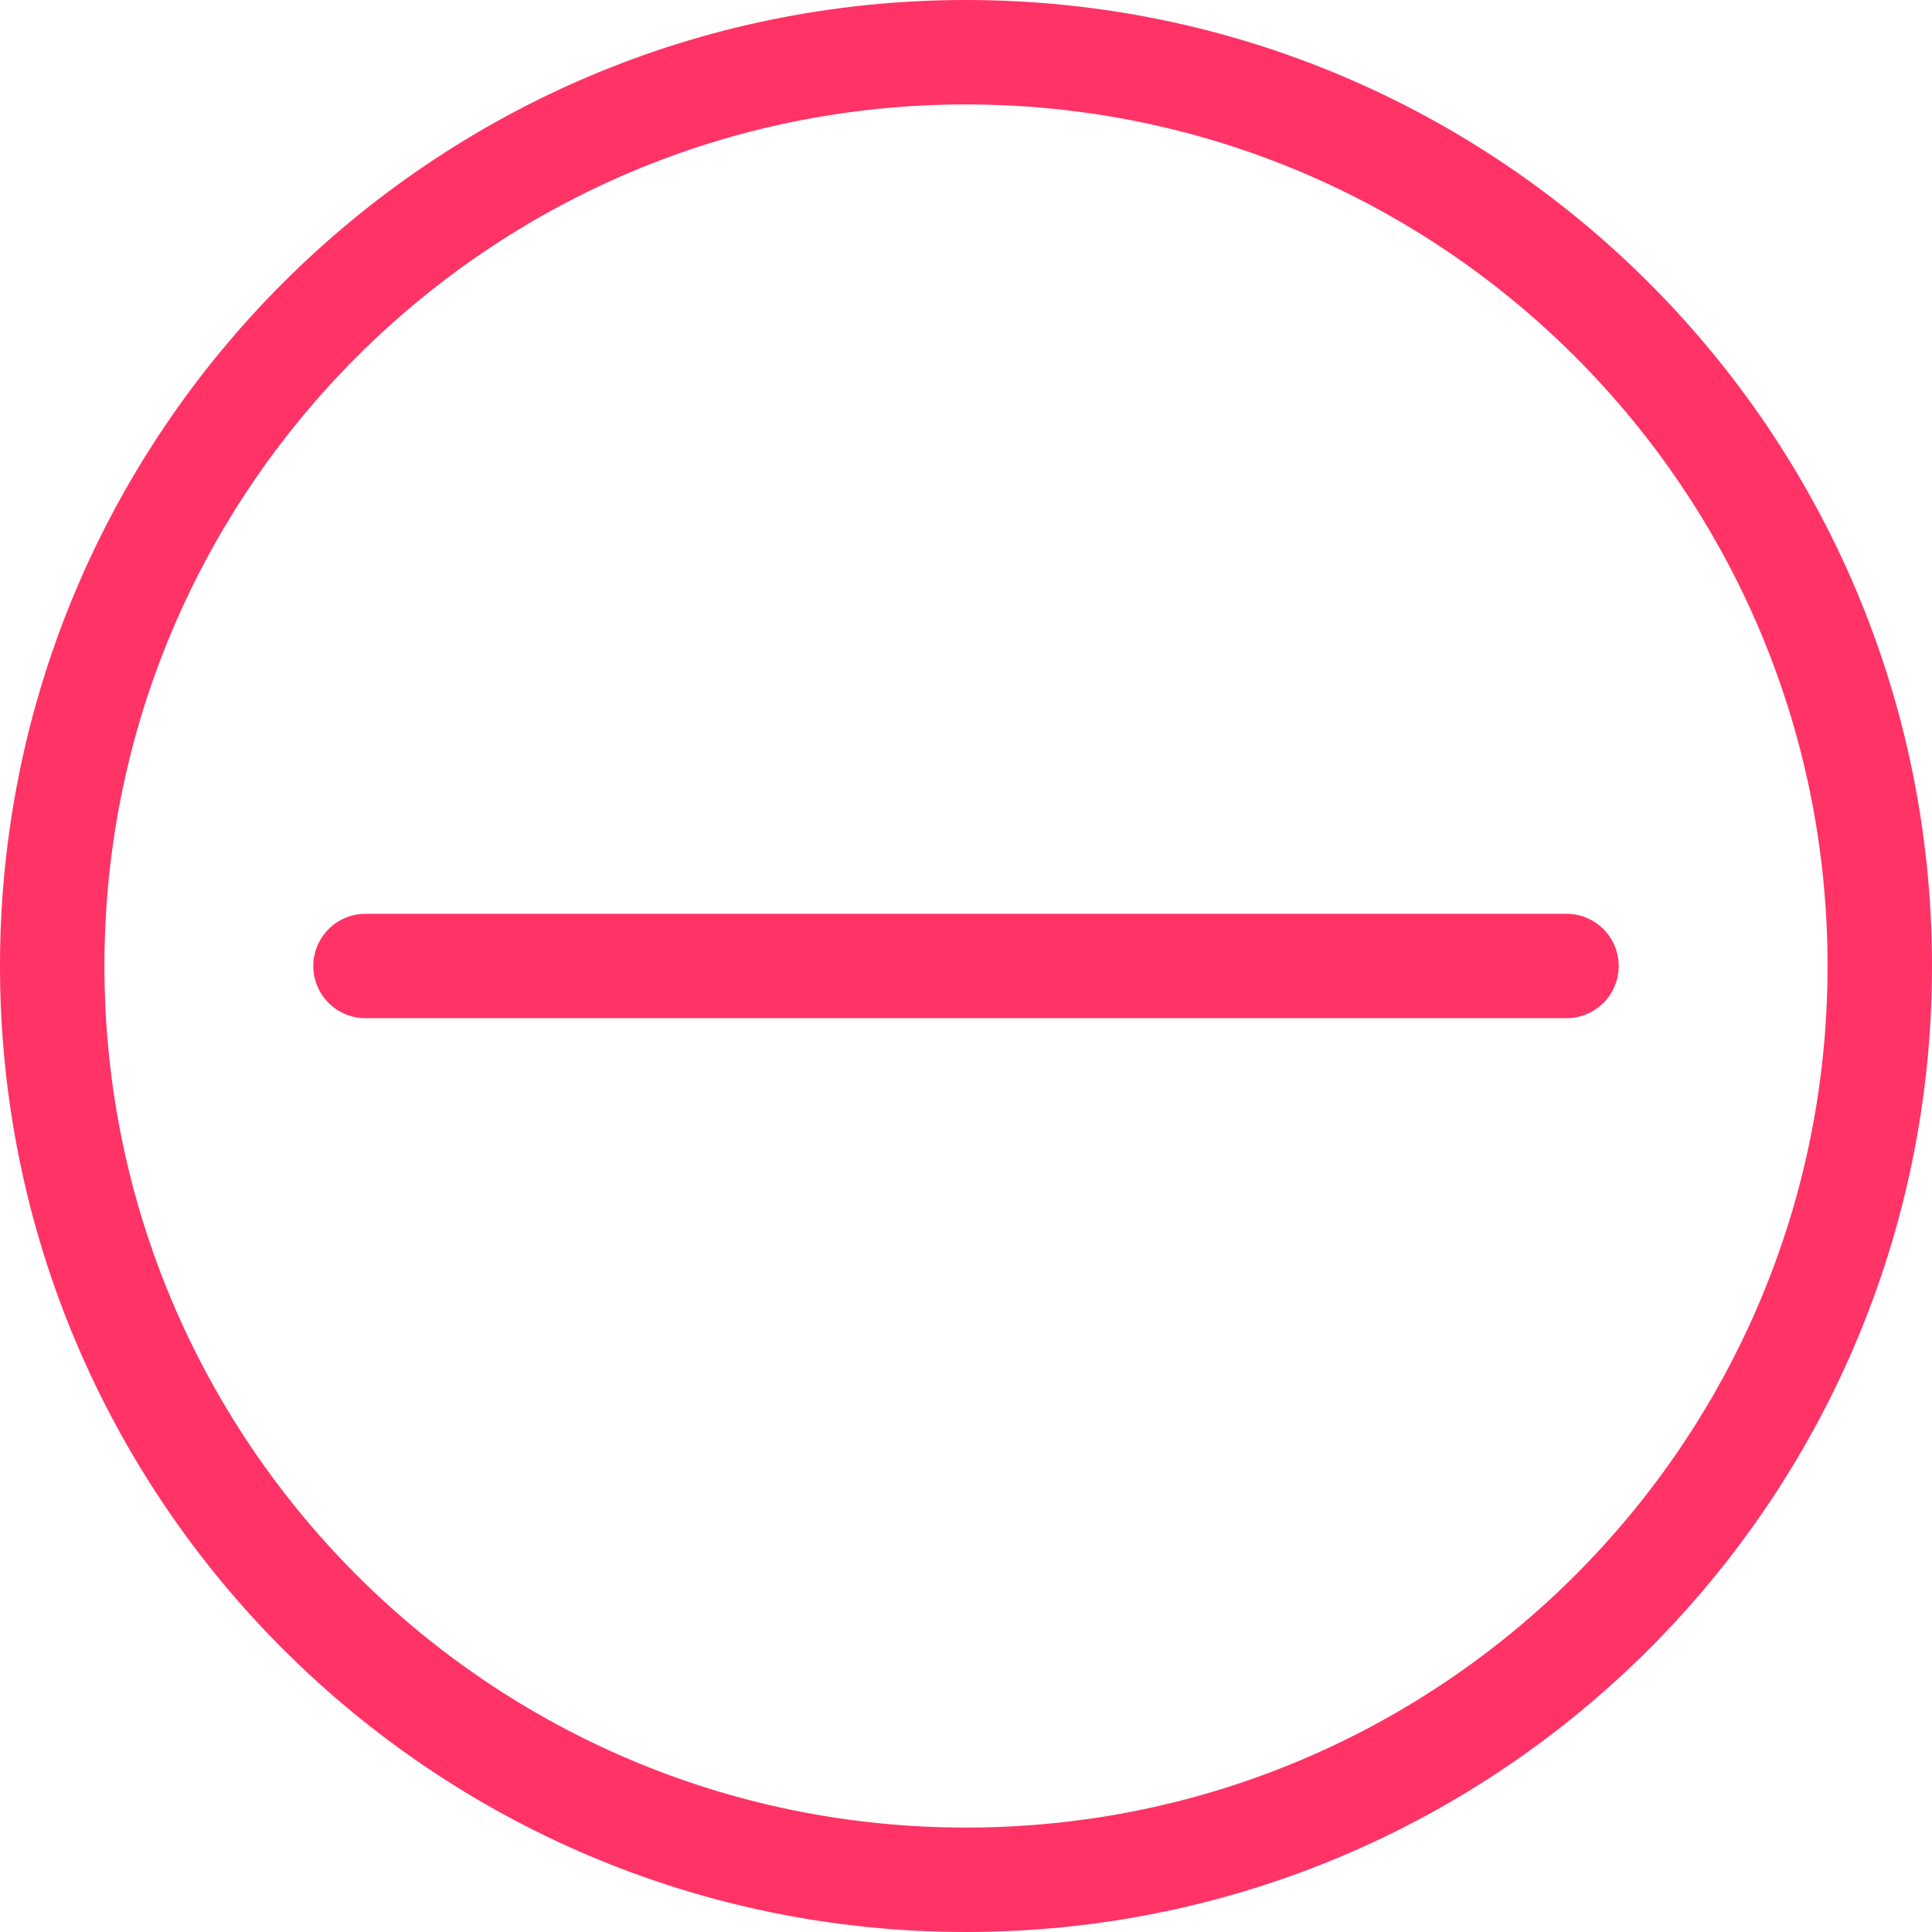
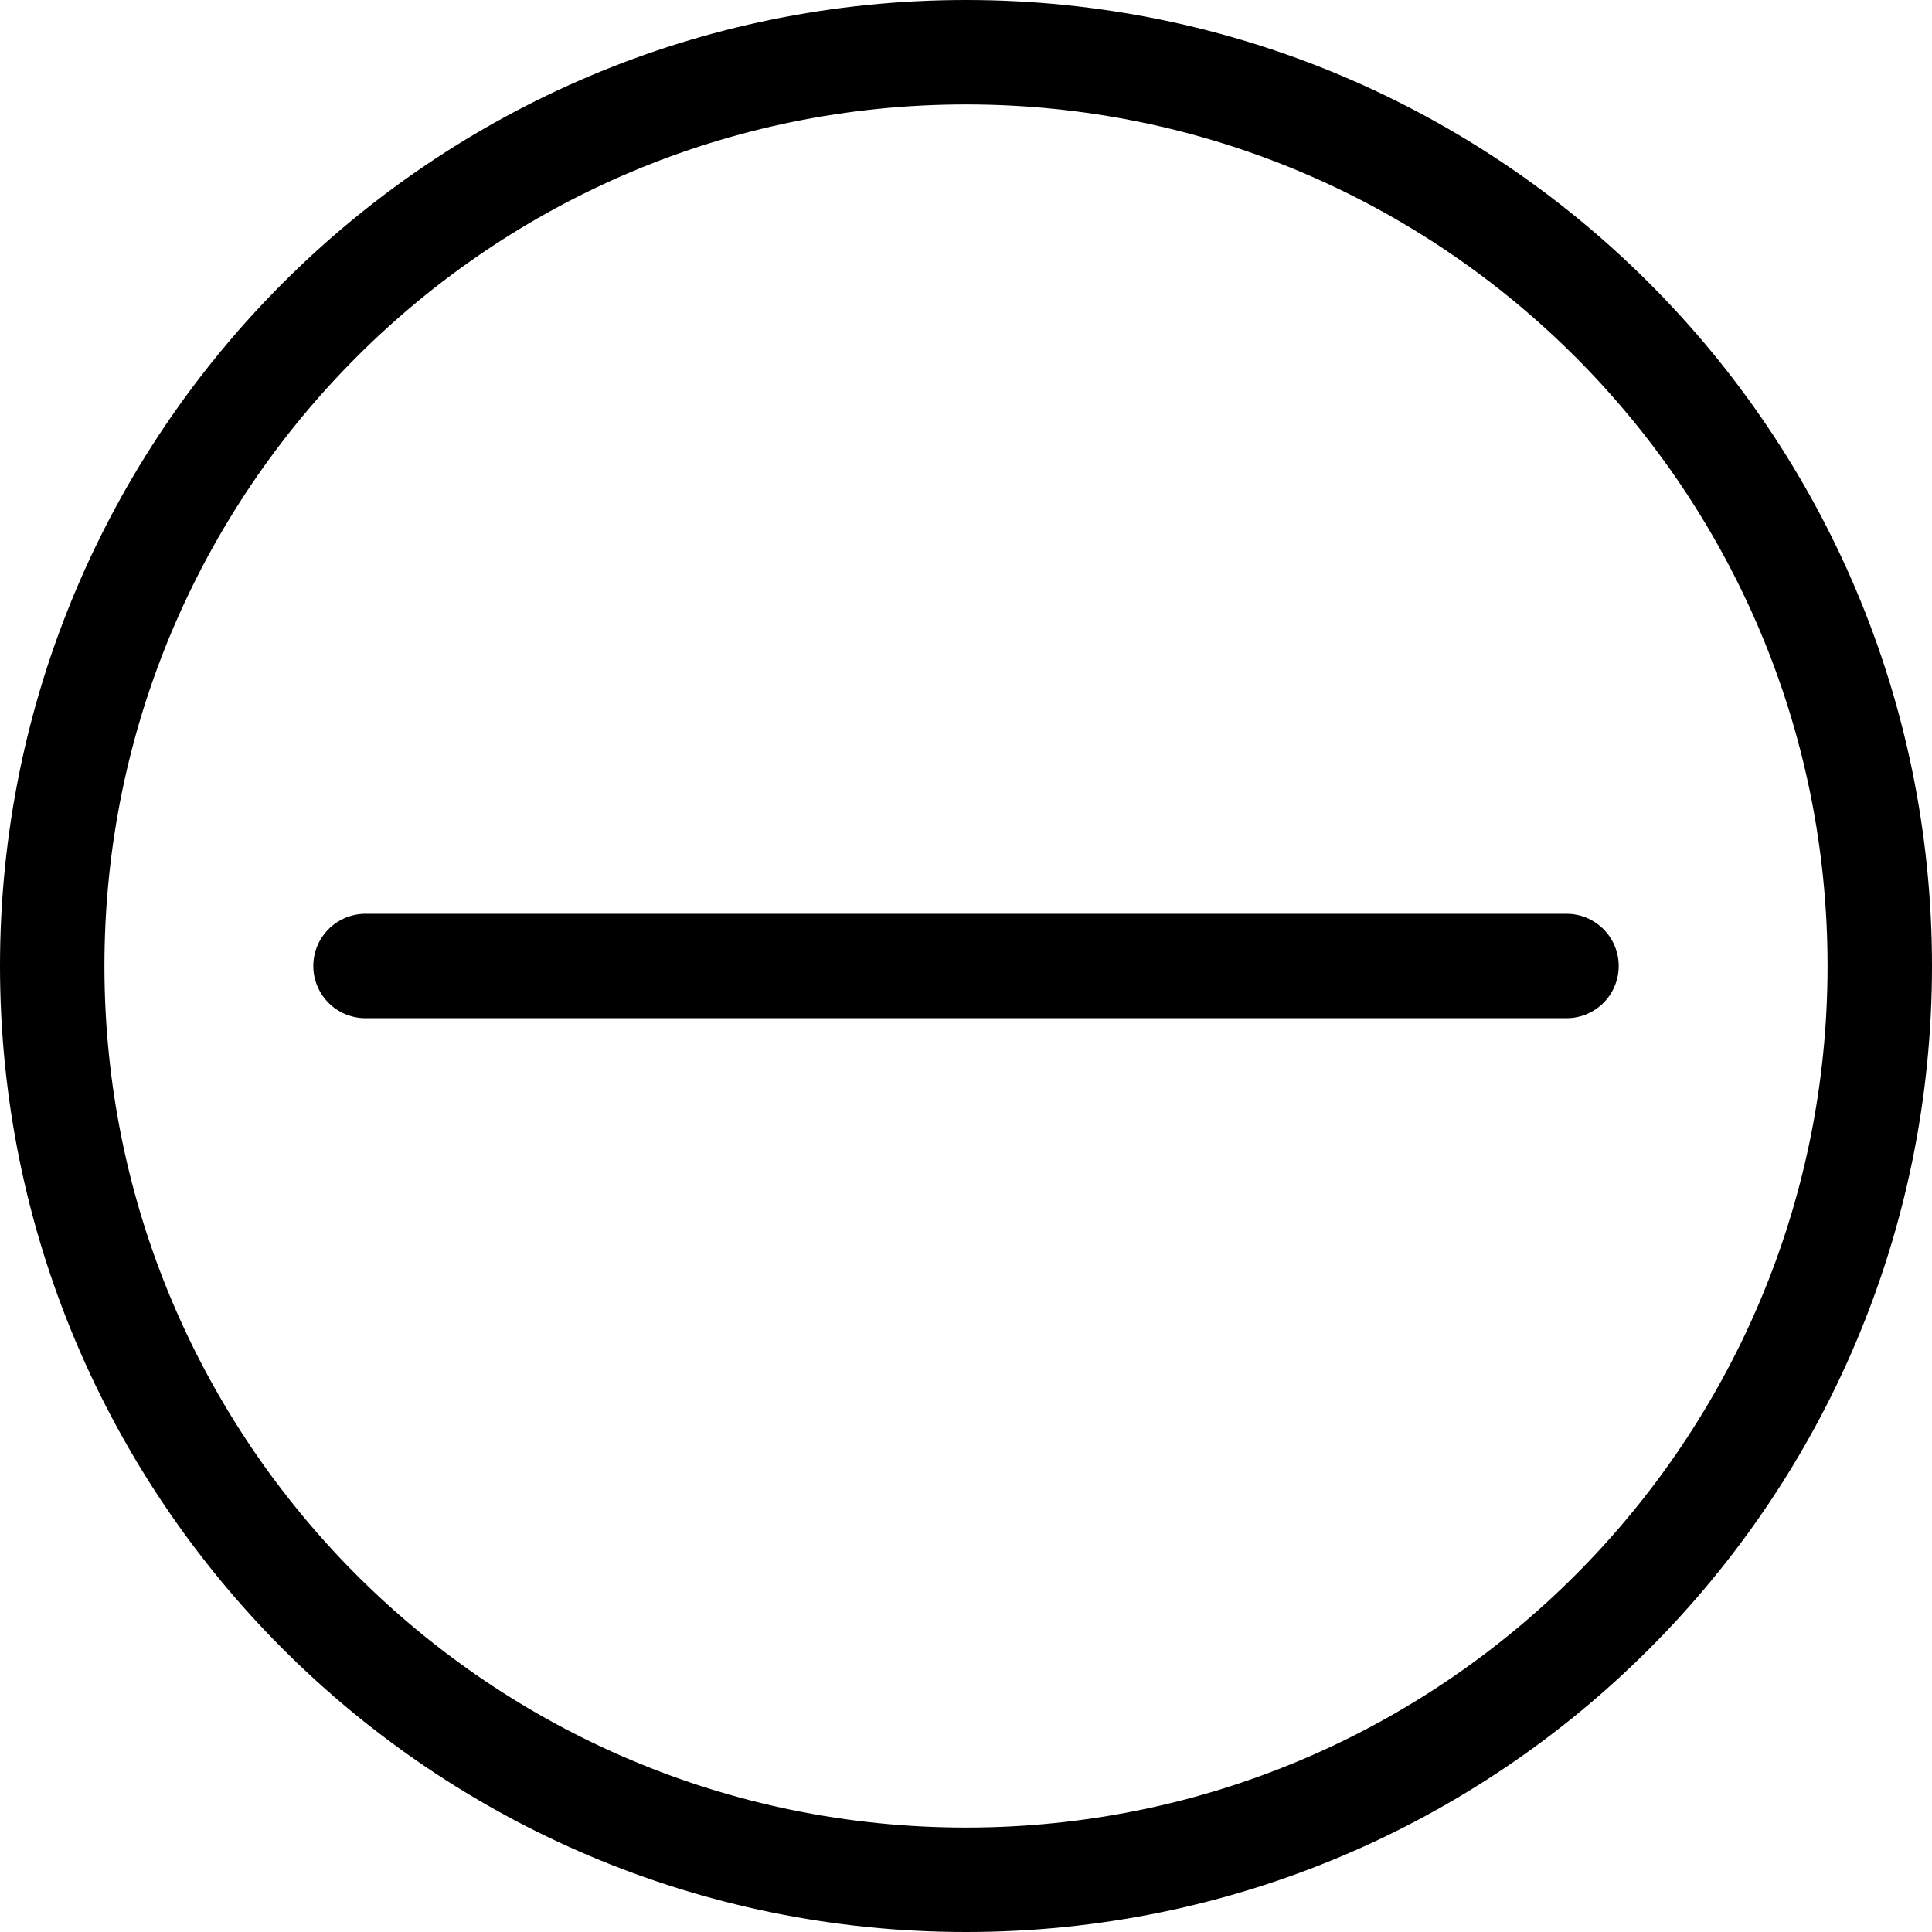
<svg xmlns="http://www.w3.org/2000/svg" id="Layer_4" data-name="Layer 4" viewBox="0 0 18.5 18.5">
  <defs>
-     <style>.cls-1{fill:none;stroke:#FF3366;stroke-linecap:round;stroke-linejoin:round;}</style>
+     <style>.cls-1{fill:none;stroke:#000000;stroke-linecap:round;stroke-linejoin:round;}</style>
  </defs>
  <circle class="cls-1" cx="9.25" cy="9.25" r="8.75" />
  <line class="cls-1" x1="3.5" y1="9.25" x2="15" y2="9.25" />
</svg>
